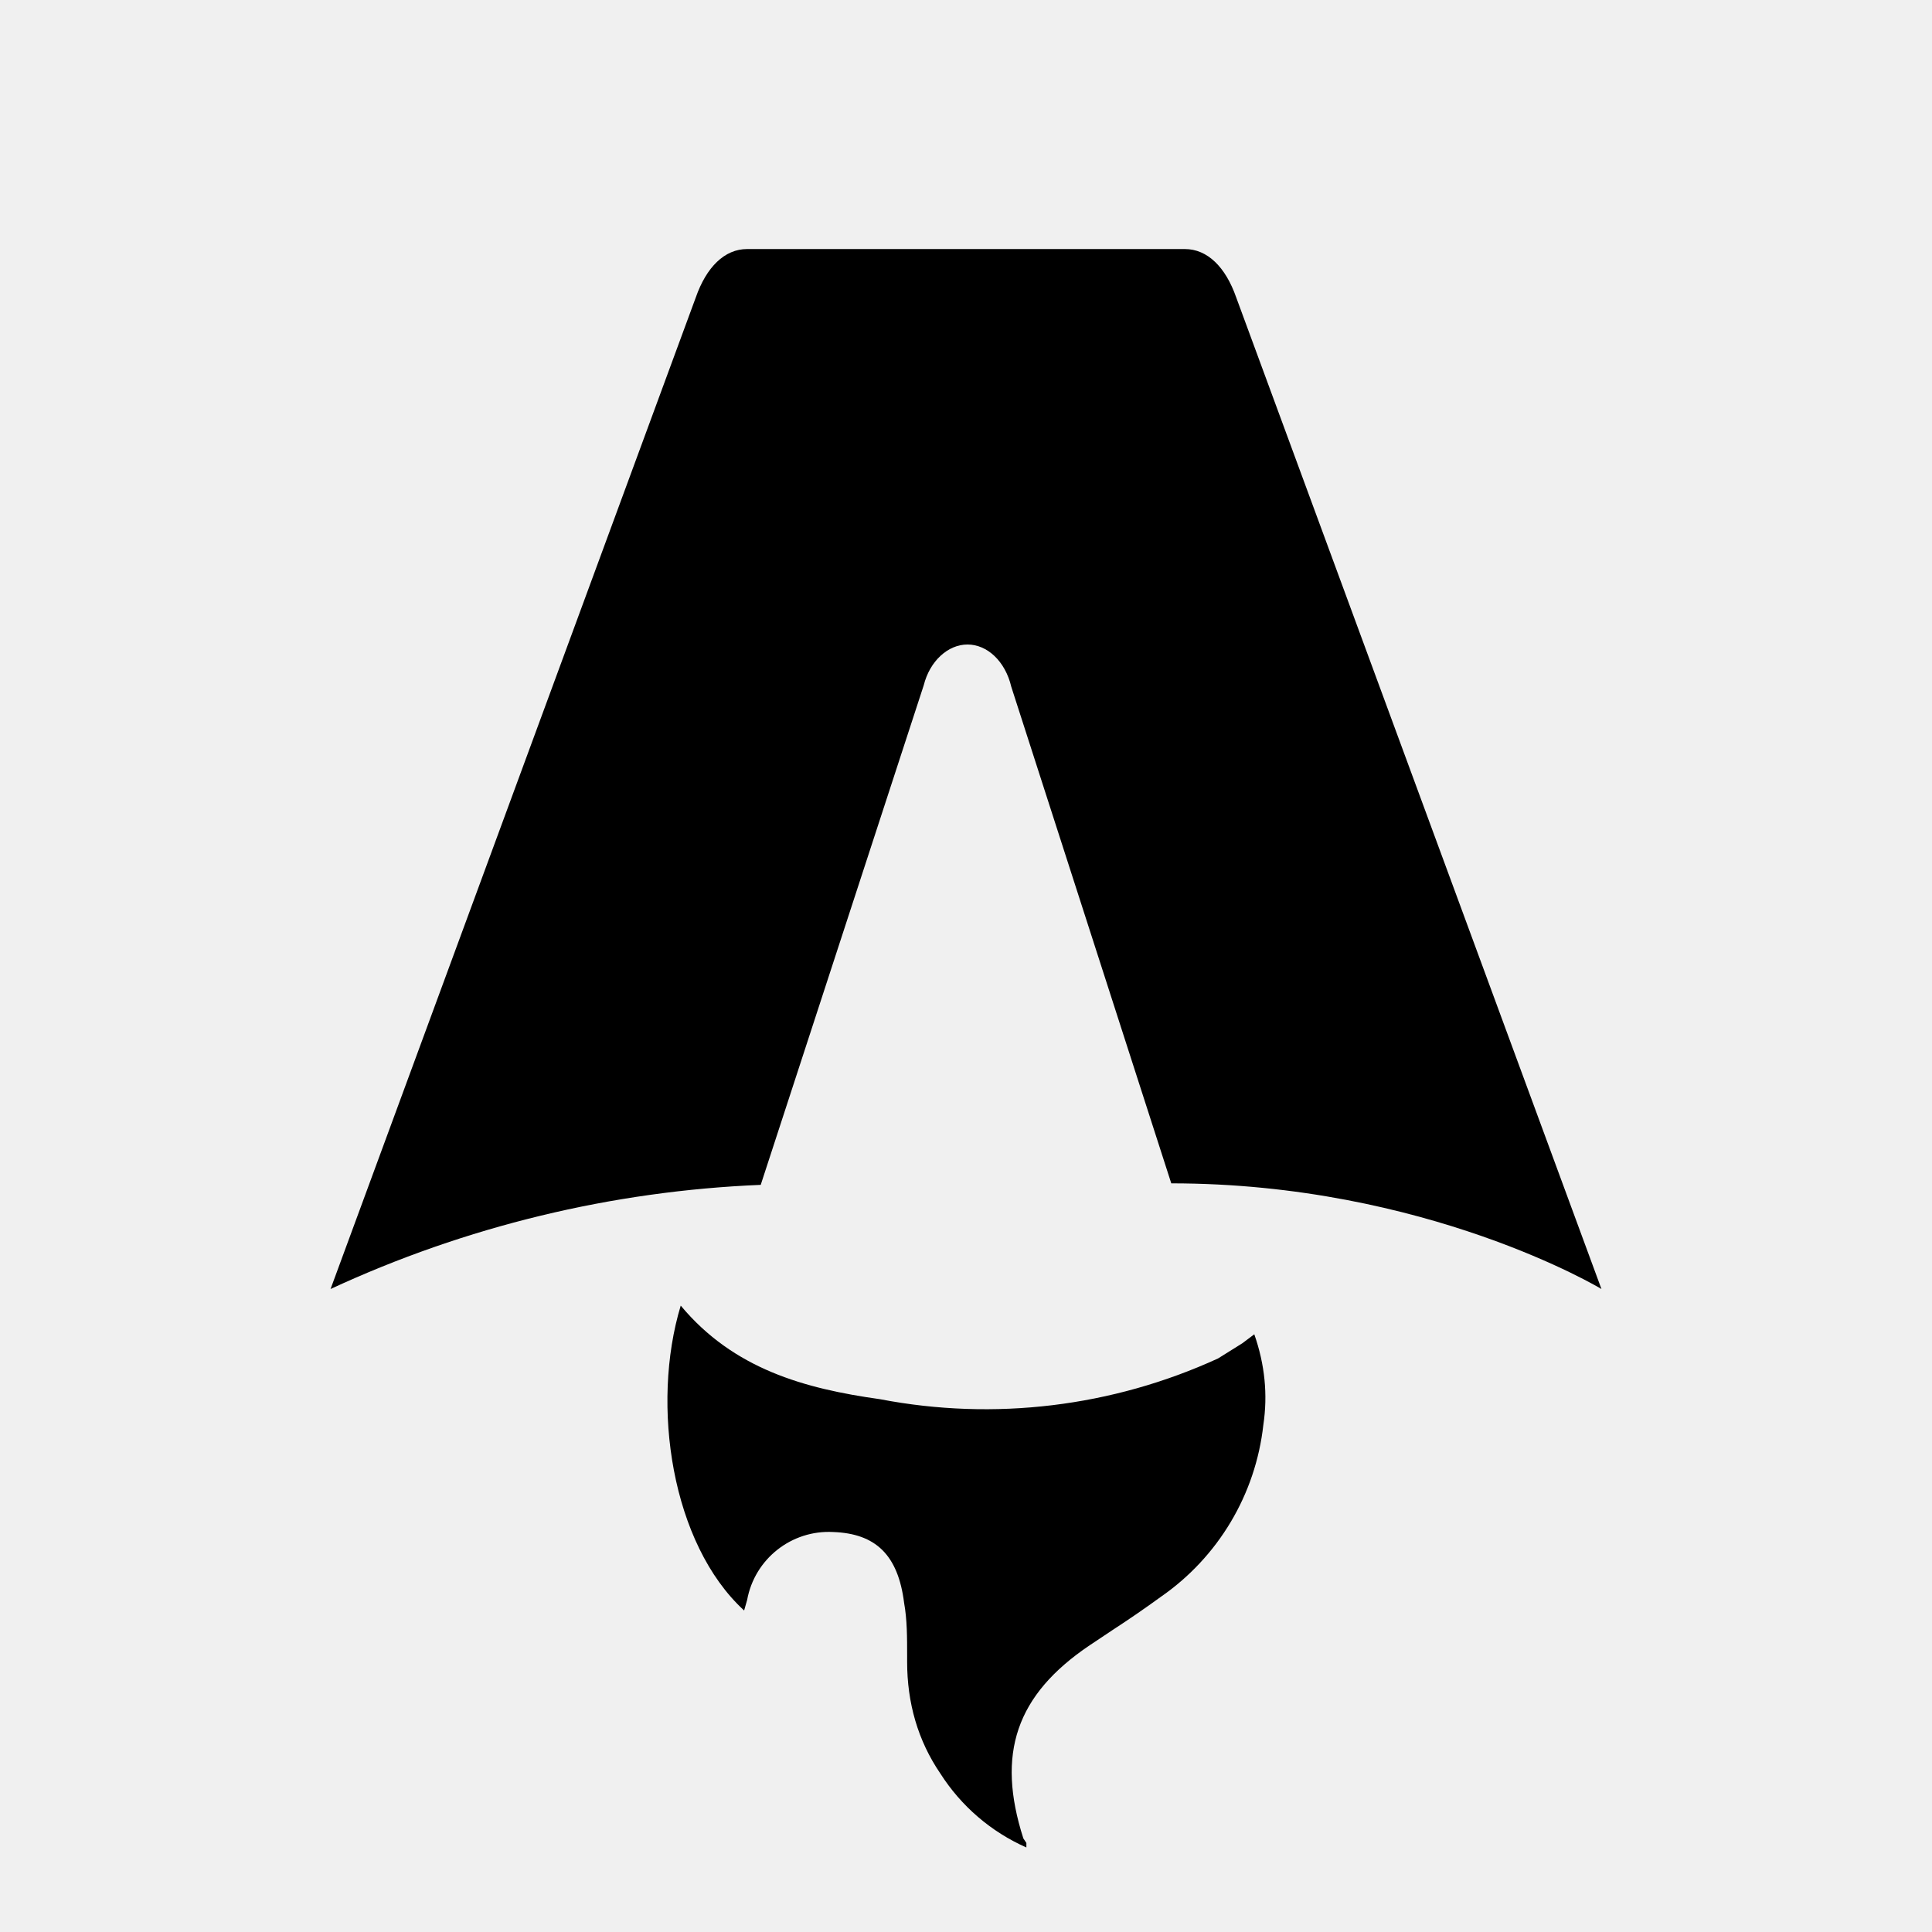
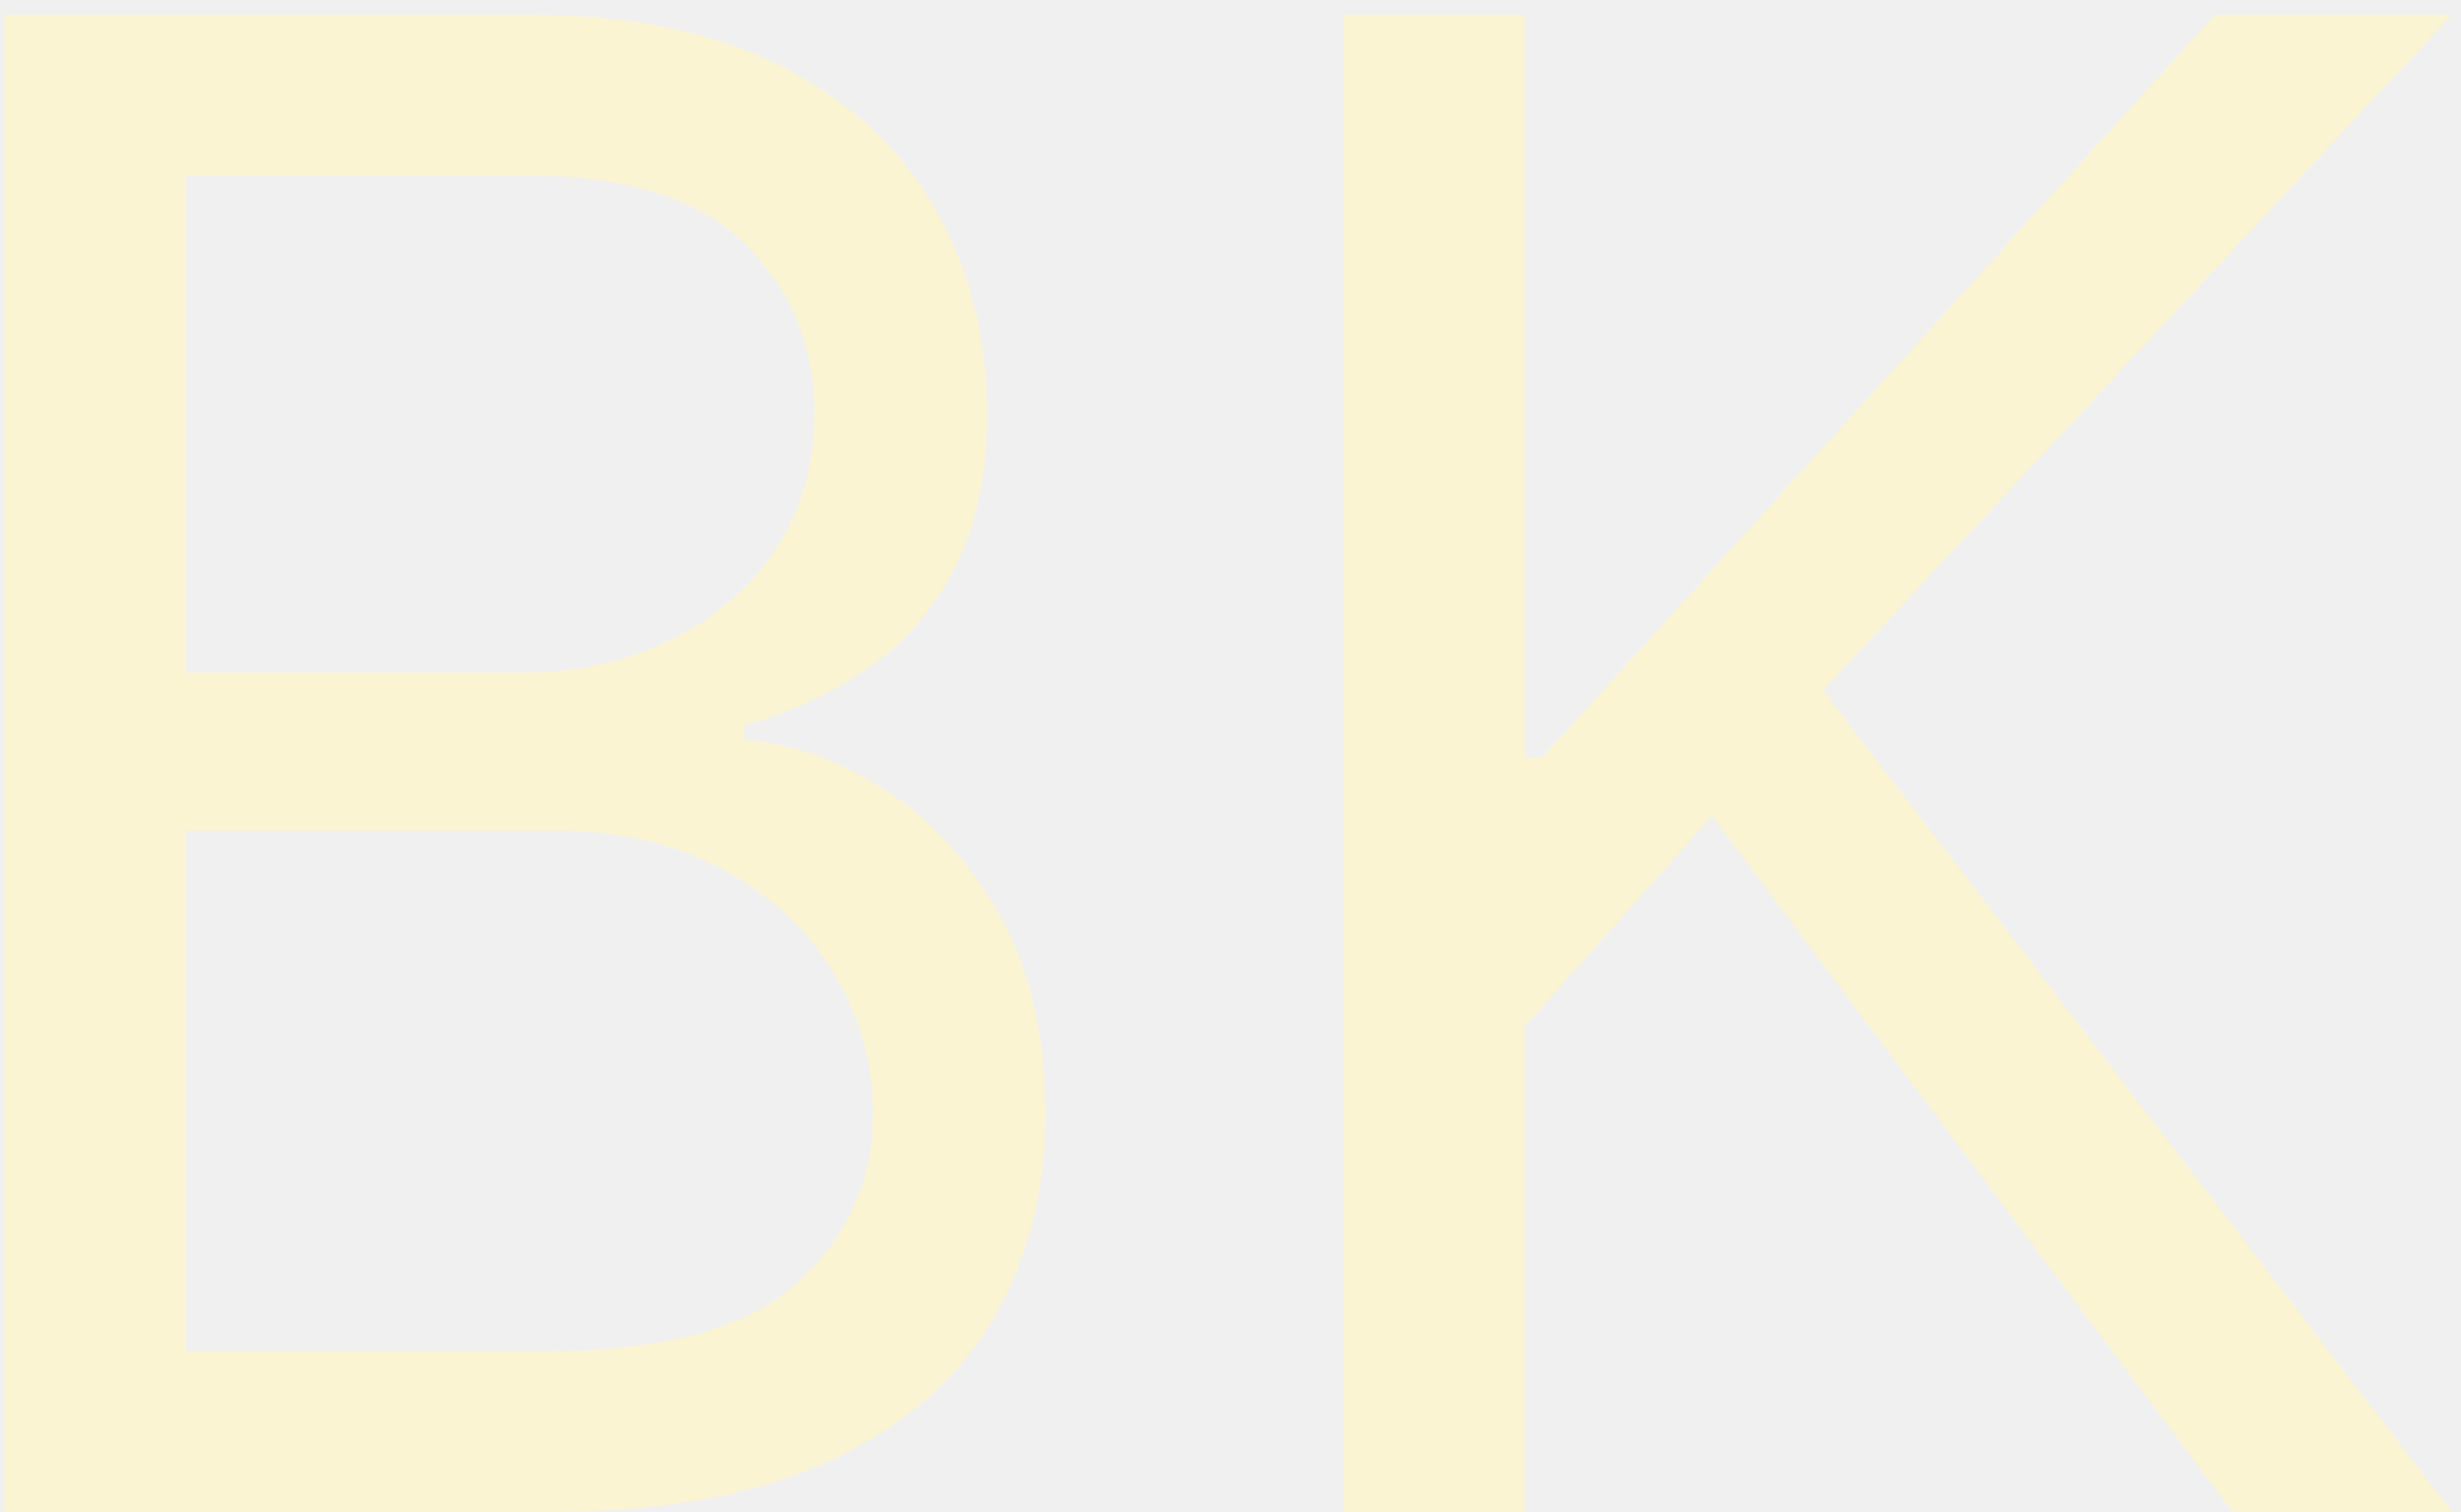
- <svg xmlns="http://www.w3.org/2000/svg" fill="none" viewBox="0 0 128 128">
-   <path d="M50.4 78.5a75.1 75.1 0 0 0-28.5 6.9l24.2-65.7c.7-2 1.9-3.2 3.4-3.2h29c1.5 0 2.7 1.2 3.4 3.2l24.2 65.7s-11.6-7-28.5-7L67 45.5c-.4-1.7-1.6-2.8-2.9-2.8-1.3 0-2.5 1.1-2.9 2.7L50.4 78.5Zm-1.1 28.2Zm-4.2-20.2c-2 6.6-.6 15.8 4.2 20.2a17.5 17.5 0 0 1 .2-.7 5.5 5.5 0 0 1 5.7-4.5c2.8.1 4.3 1.5 4.7 4.7.2 1.1.2 2.3.2 3.5v.4c0 2.7.7 5.2 2.2 7.4a13 13 0 0 0 5.7 4.9v-.3l-.2-.3c-1.8-5.6-.5-9.5 4.4-12.8l1.5-1a73 73 0 0 0 3.2-2.2 16 16 0 0 0 6.8-11.4c.3-2 .1-4-.6-6l-.8.6-1.6 1a37 37 0 0 1-22.4 2.7c-5-.7-9.7-2-13.2-6.2Z" />
-   <style>
-         path { fill: #000; }
-         @media (prefers-color-scheme: dark) {
-             path { fill: #FFF; }
-         }
-     </style>
+ <svg xmlns="http://www.w3.org/2000/svg" width="153" height="94" viewBox="0 0 153 94" fill="none">
+   <path d="M0.273 94V0.909H32.818C39.303 0.909 44.651 2.03 48.864 4.273C53.076 6.485 56.212 9.47 58.273 13.227C60.333 16.954 61.364 21.091 61.364 25.636C61.364 29.636 60.651 32.939 59.227 35.545C57.833 38.151 55.985 40.212 53.682 41.727C51.409 43.242 48.939 44.364 46.273 45.091V46C49.121 46.182 51.985 47.182 54.864 49C57.742 50.818 60.151 53.424 62.091 56.818C64.03 60.212 65 64.364 65 69.273C65 73.939 63.939 78.136 61.818 81.864C59.697 85.591 56.349 88.546 51.773 90.727C47.197 92.909 41.242 94 33.909 94H0.273ZM11.546 84H33.909C41.273 84 46.5 82.576 49.591 79.727C52.712 76.849 54.273 73.364 54.273 69.273C54.273 66.121 53.47 63.212 51.864 60.545C50.258 57.849 47.97 55.697 45 54.091C42.03 52.455 38.515 51.636 34.455 51.636H11.546V84ZM11.546 41.818H32.455C35.849 41.818 38.909 41.151 41.636 39.818C44.394 38.485 46.576 36.606 48.182 34.182C49.818 31.758 50.636 28.909 50.636 25.636C50.636 21.546 49.212 18.076 46.364 15.227C43.515 12.348 39 10.909 32.818 10.909H11.546V41.818ZM83.523 94V0.909H94.796V47.091H95.886L137.705 0.909H152.432L113.341 42.909L152.432 94H138.795L106.432 50.727L94.796 63.818V94H83.523Z" fill="#FAF4D3" />
</svg>
